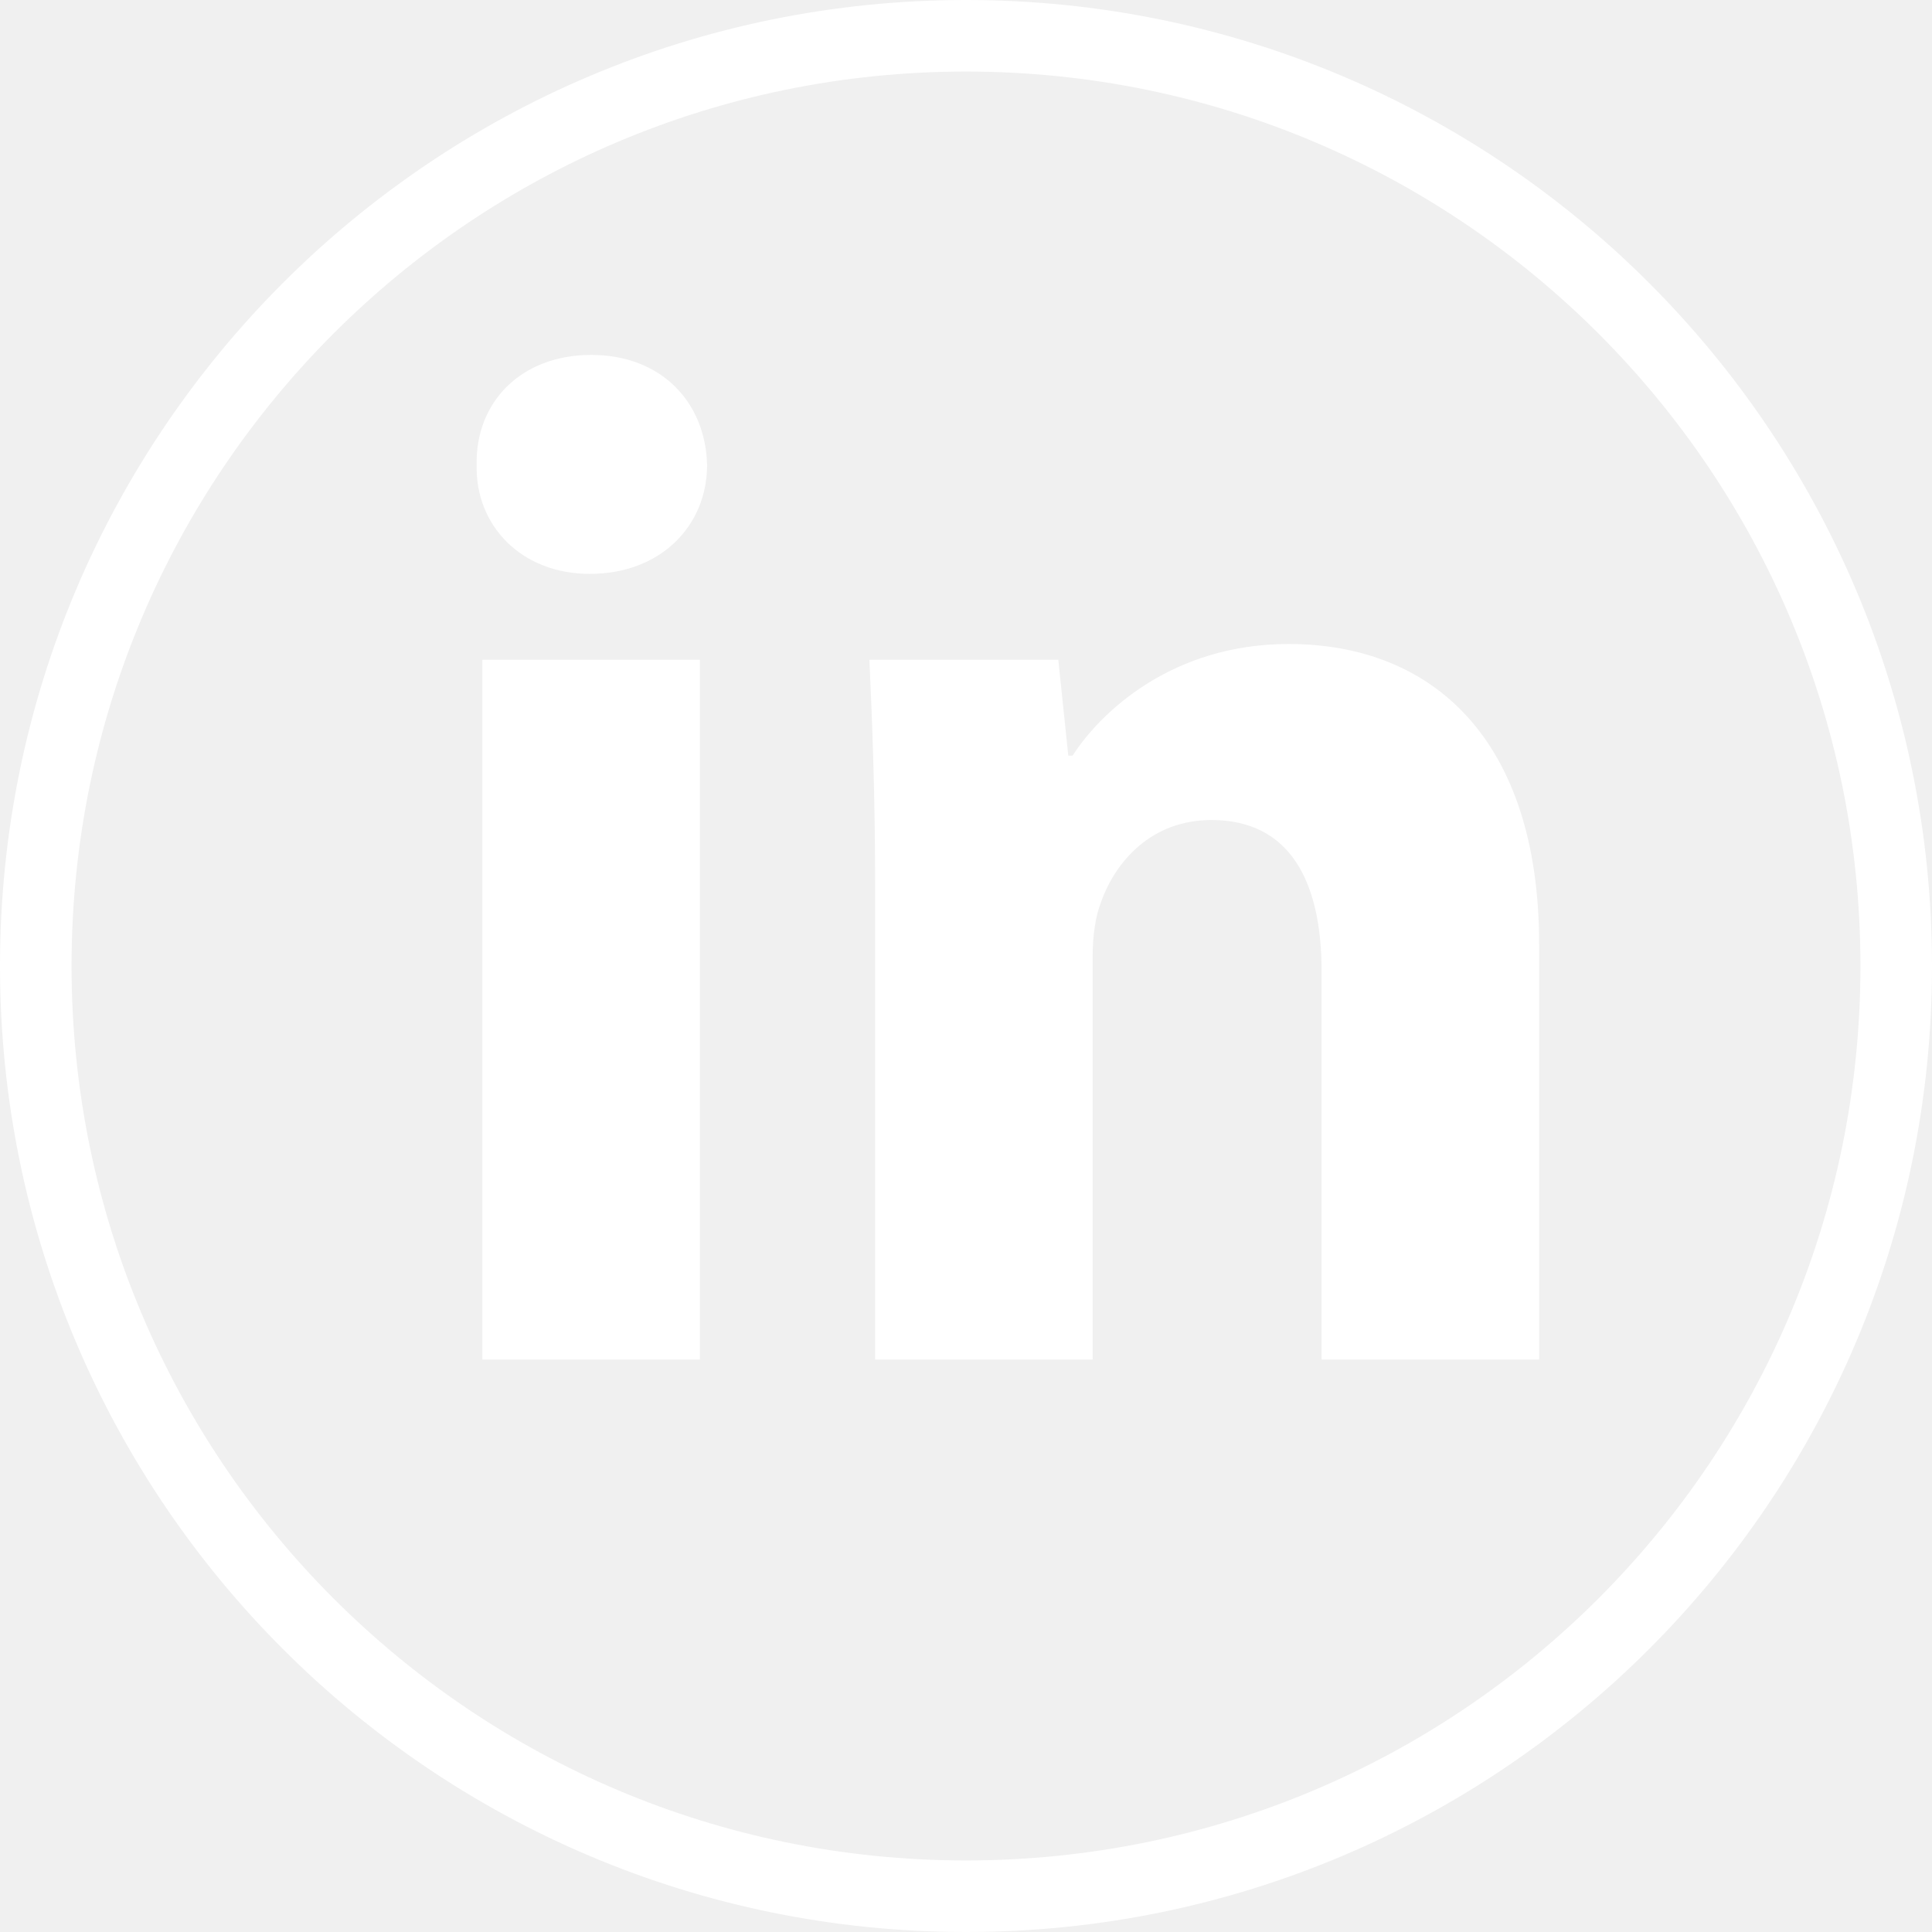
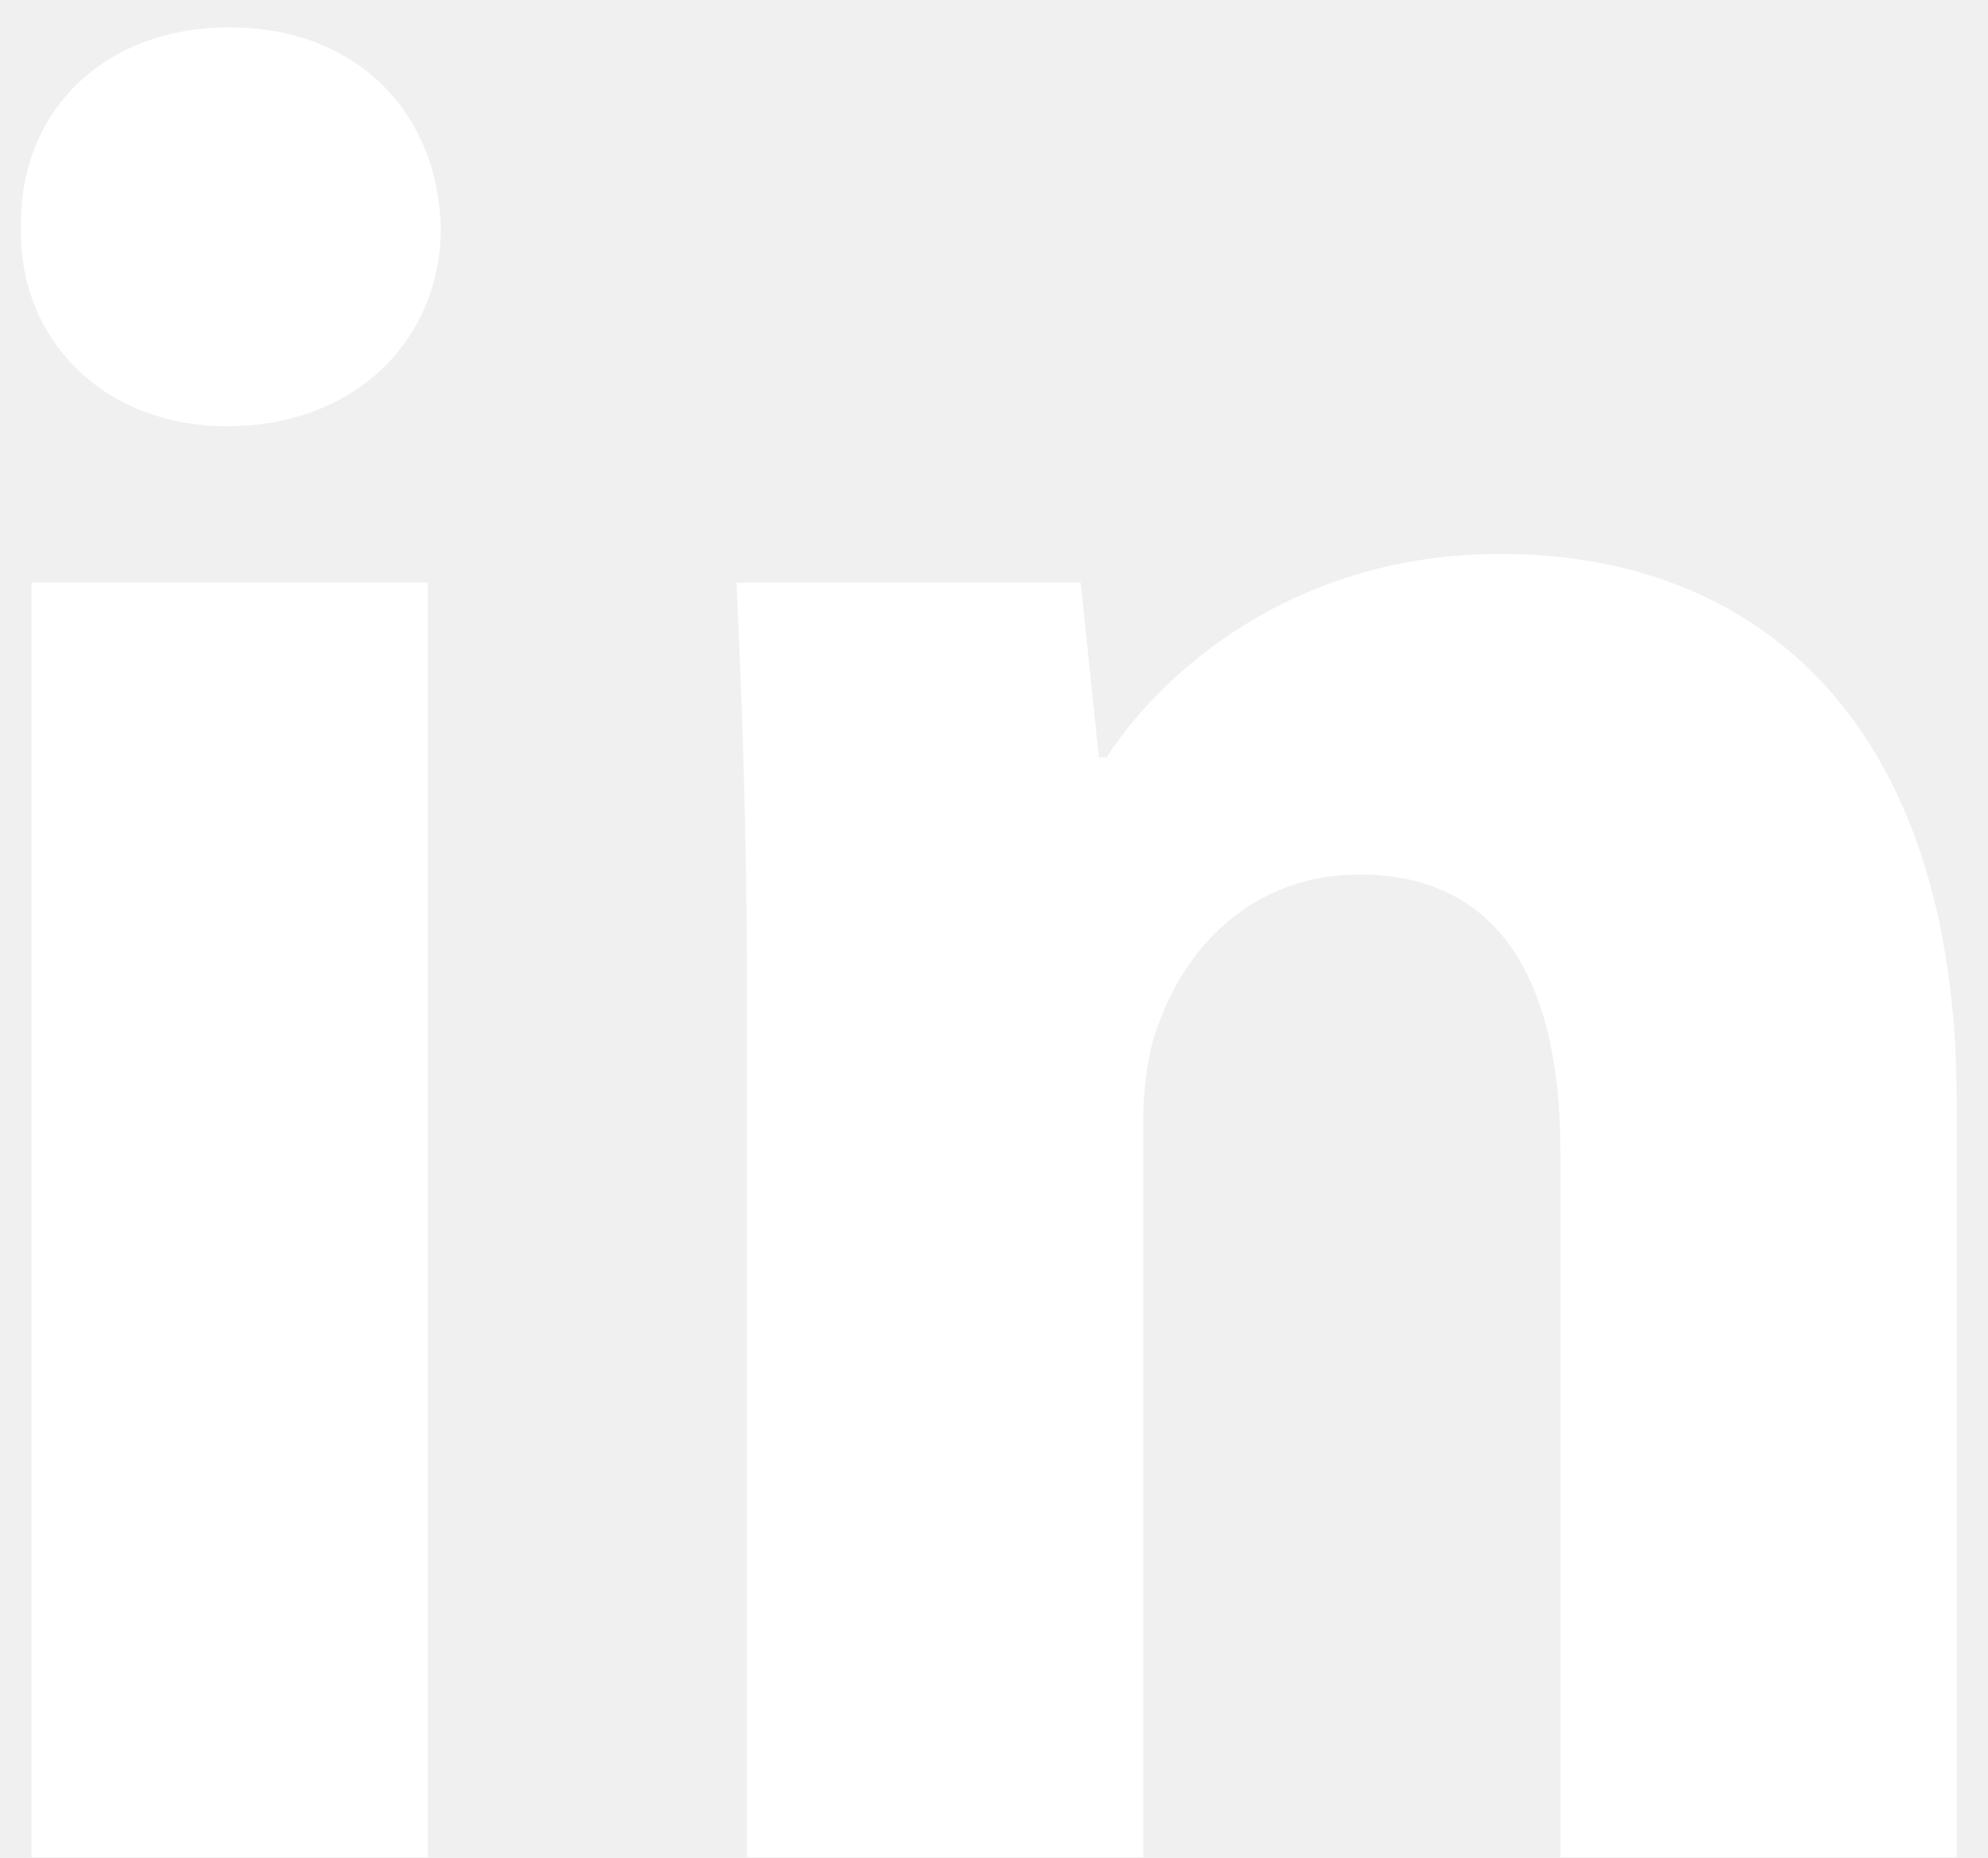
- <svg xmlns="http://www.w3.org/2000/svg" width="108" height="108" viewBox="0 0 108 108" fill="none">
-   <circle cx="54" cy="54" r="52" stroke="white" stroke-width="4" />
-   <path d="M39.126 76H26.966V36.88H39.126V76ZM33.046 19.84C36.966 19.84 39.446 22.48 39.526 26C39.526 29.36 36.966 32.08 32.966 32.08C29.126 32.08 26.566 29.36 26.646 26C26.566 22.48 29.126 19.84 33.046 19.84ZM48.919 76V49.36C48.919 44.48 48.759 40.32 48.599 36.88H59.159L59.719 42.24H59.959C61.559 39.76 65.559 36 72.039 36C80.039 36 86.039 41.28 86.039 52.8V76H73.879V54.32C73.879 49.28 72.119 45.84 67.719 45.84C64.359 45.84 62.359 48.16 61.559 50.4C61.239 51.2 61.079 52.32 61.079 53.44V76H48.919Z" fill="white" />
+ <svg xmlns="http://www.w3.org/2000/svg" width="61" height="57" viewBox="0 0 61 57" fill="none">
+   <path d="M13.126 57H0.966V17.88H13.126V57ZM7.046 0.84C10.966 0.84 13.446 3.48 13.526 7C13.526 10.36 10.966 13.08 6.966 13.08C3.126 13.08 0.566 10.36 0.646 7C0.566 3.48 3.126 0.84 7.046 0.84ZM22.919 57V30.36C22.919 25.48 22.759 21.32 22.599 17.88H33.159L33.719 23.24H33.959C35.559 20.76 39.559 17 46.039 17C54.039 17 60.039 22.28 60.039 33.8V57H47.879V35.32C47.879 30.28 46.119 26.84 41.719 26.84C38.359 26.84 36.359 29.16 35.559 31.4C35.239 32.2 35.079 33.32 35.079 34.44V57H22.919Z" fill="white" />
</svg>
